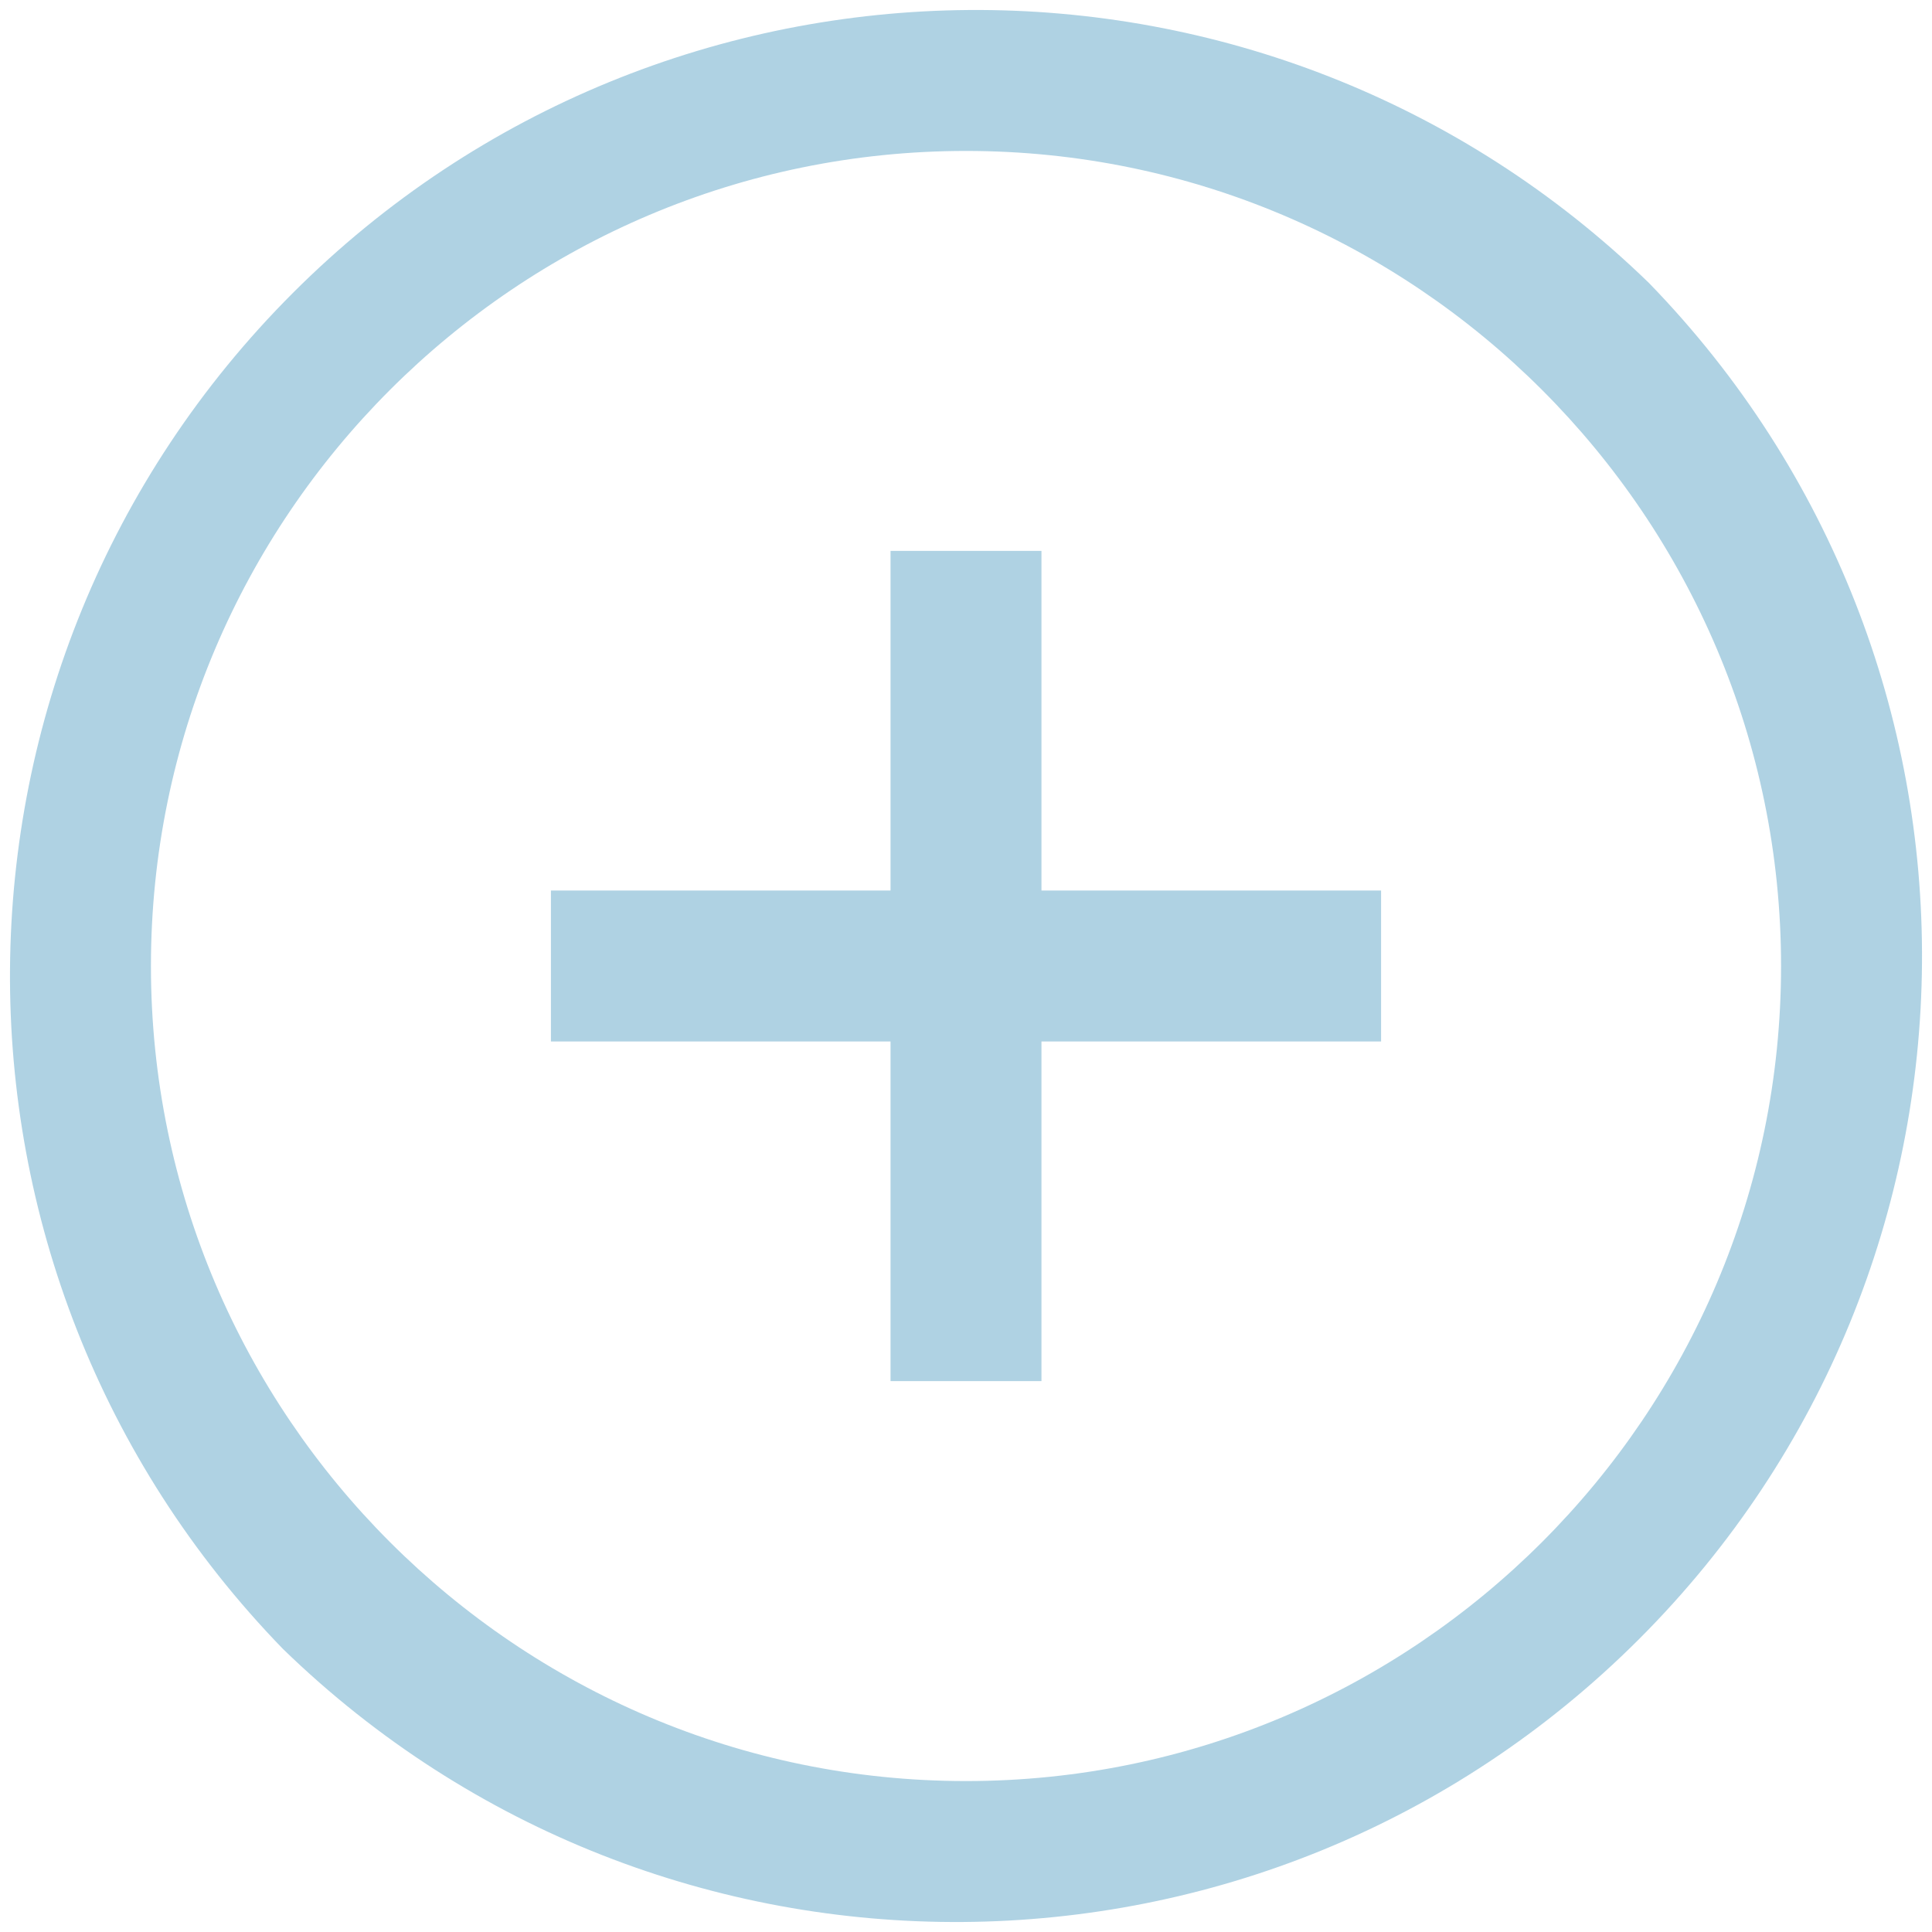
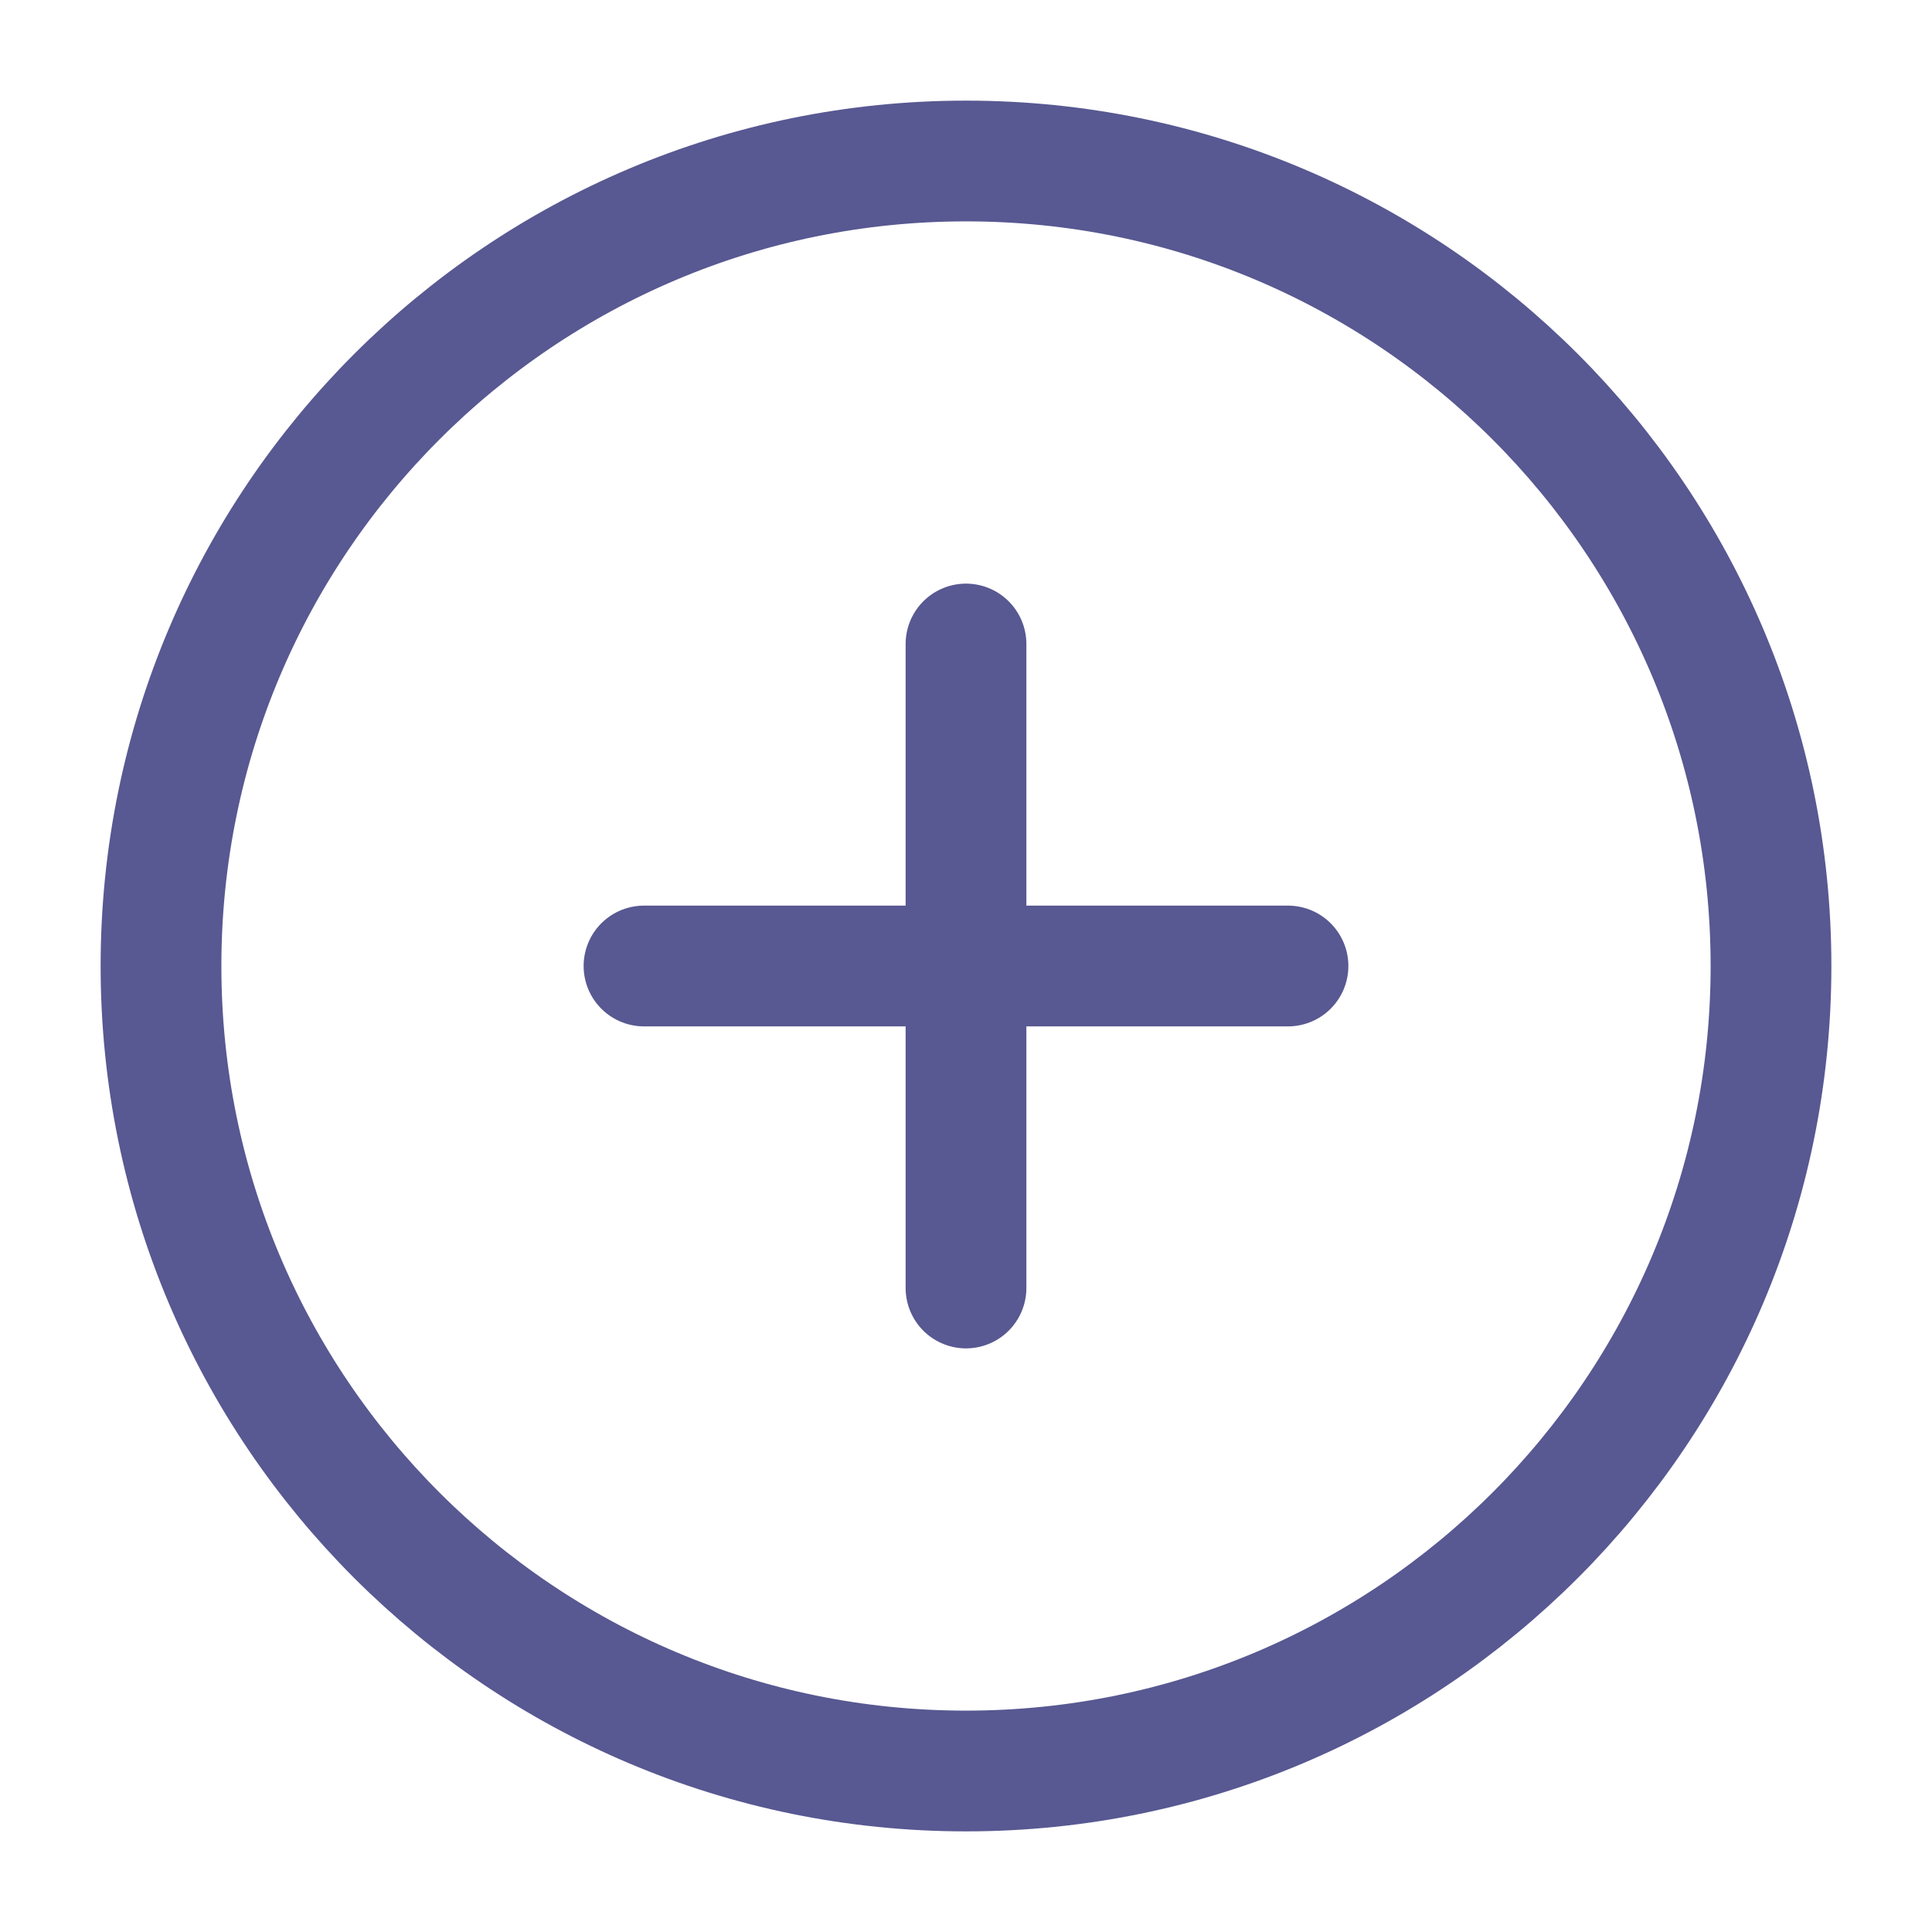
- <svg xmlns="http://www.w3.org/2000/svg" width="24" height="24" viewBox="0 0 512 512">
-   <g fill="#afd2e3">
-     <path d="M437,75A256,256,0,0,0,75,437,256,256,0,0,0,437,75ZM256,472C136.9,472,40,375.1,40,256S136.9,40,256,40s216,96.9,216,216S375.1,472,256,472Zm20-236h90v40H276v90H236V276H146V236h90V146h40Z" />
-   </g>
+ <svg xmlns="http://www.w3.org/2000/svg" width="24" height="24" viewBox="0 0 24 24" fill="none">
+   <path d="M12 22C17.523 22 22 17.523 22 12C22 6.477 17.523 2 12 2C6.477 2 2 6.477 2 12C2 17.523 6.477 22 12 22Z" stroke="#585892" stroke-width="1.5" stroke-linecap="round" stroke-linejoin="round" />
+   <path d="M12 8V16" stroke="#585892" stroke-width="1.5" stroke-linecap="round" stroke-linejoin="round" />
+   <path d="M8 12H16" stroke="#585892" stroke-width="1.5" stroke-linecap="round" stroke-linejoin="round" />
</svg>
